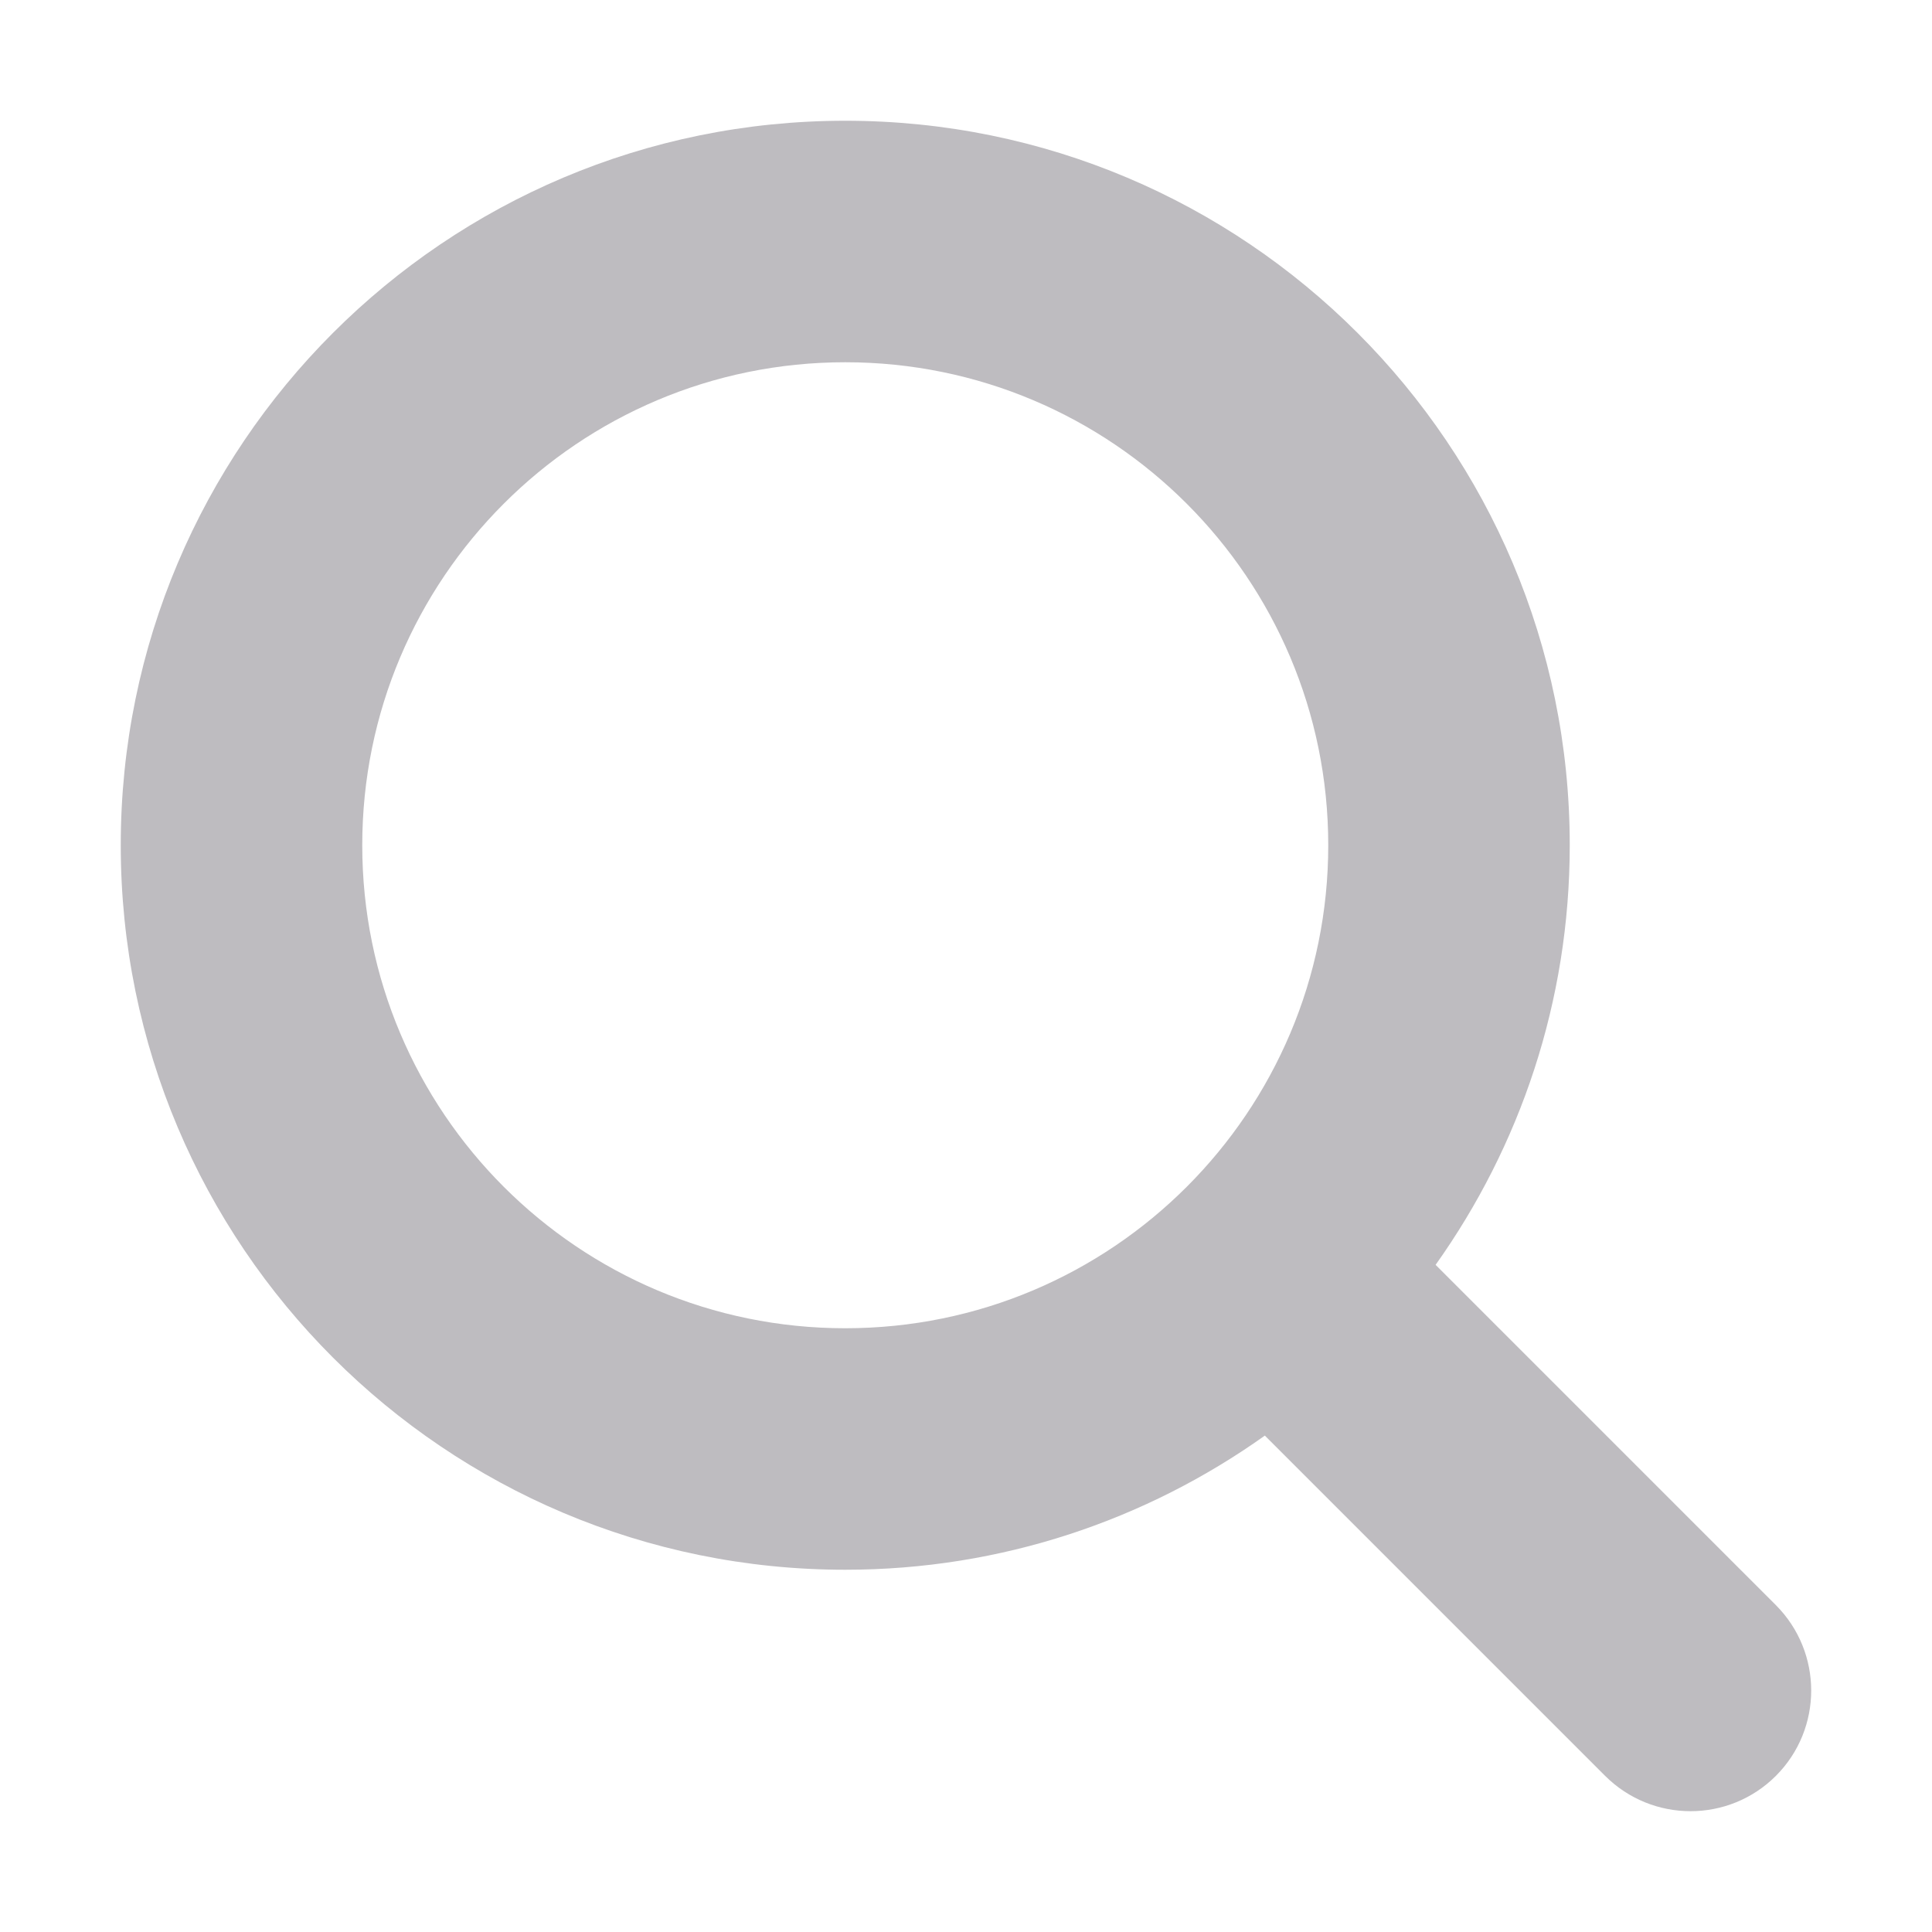
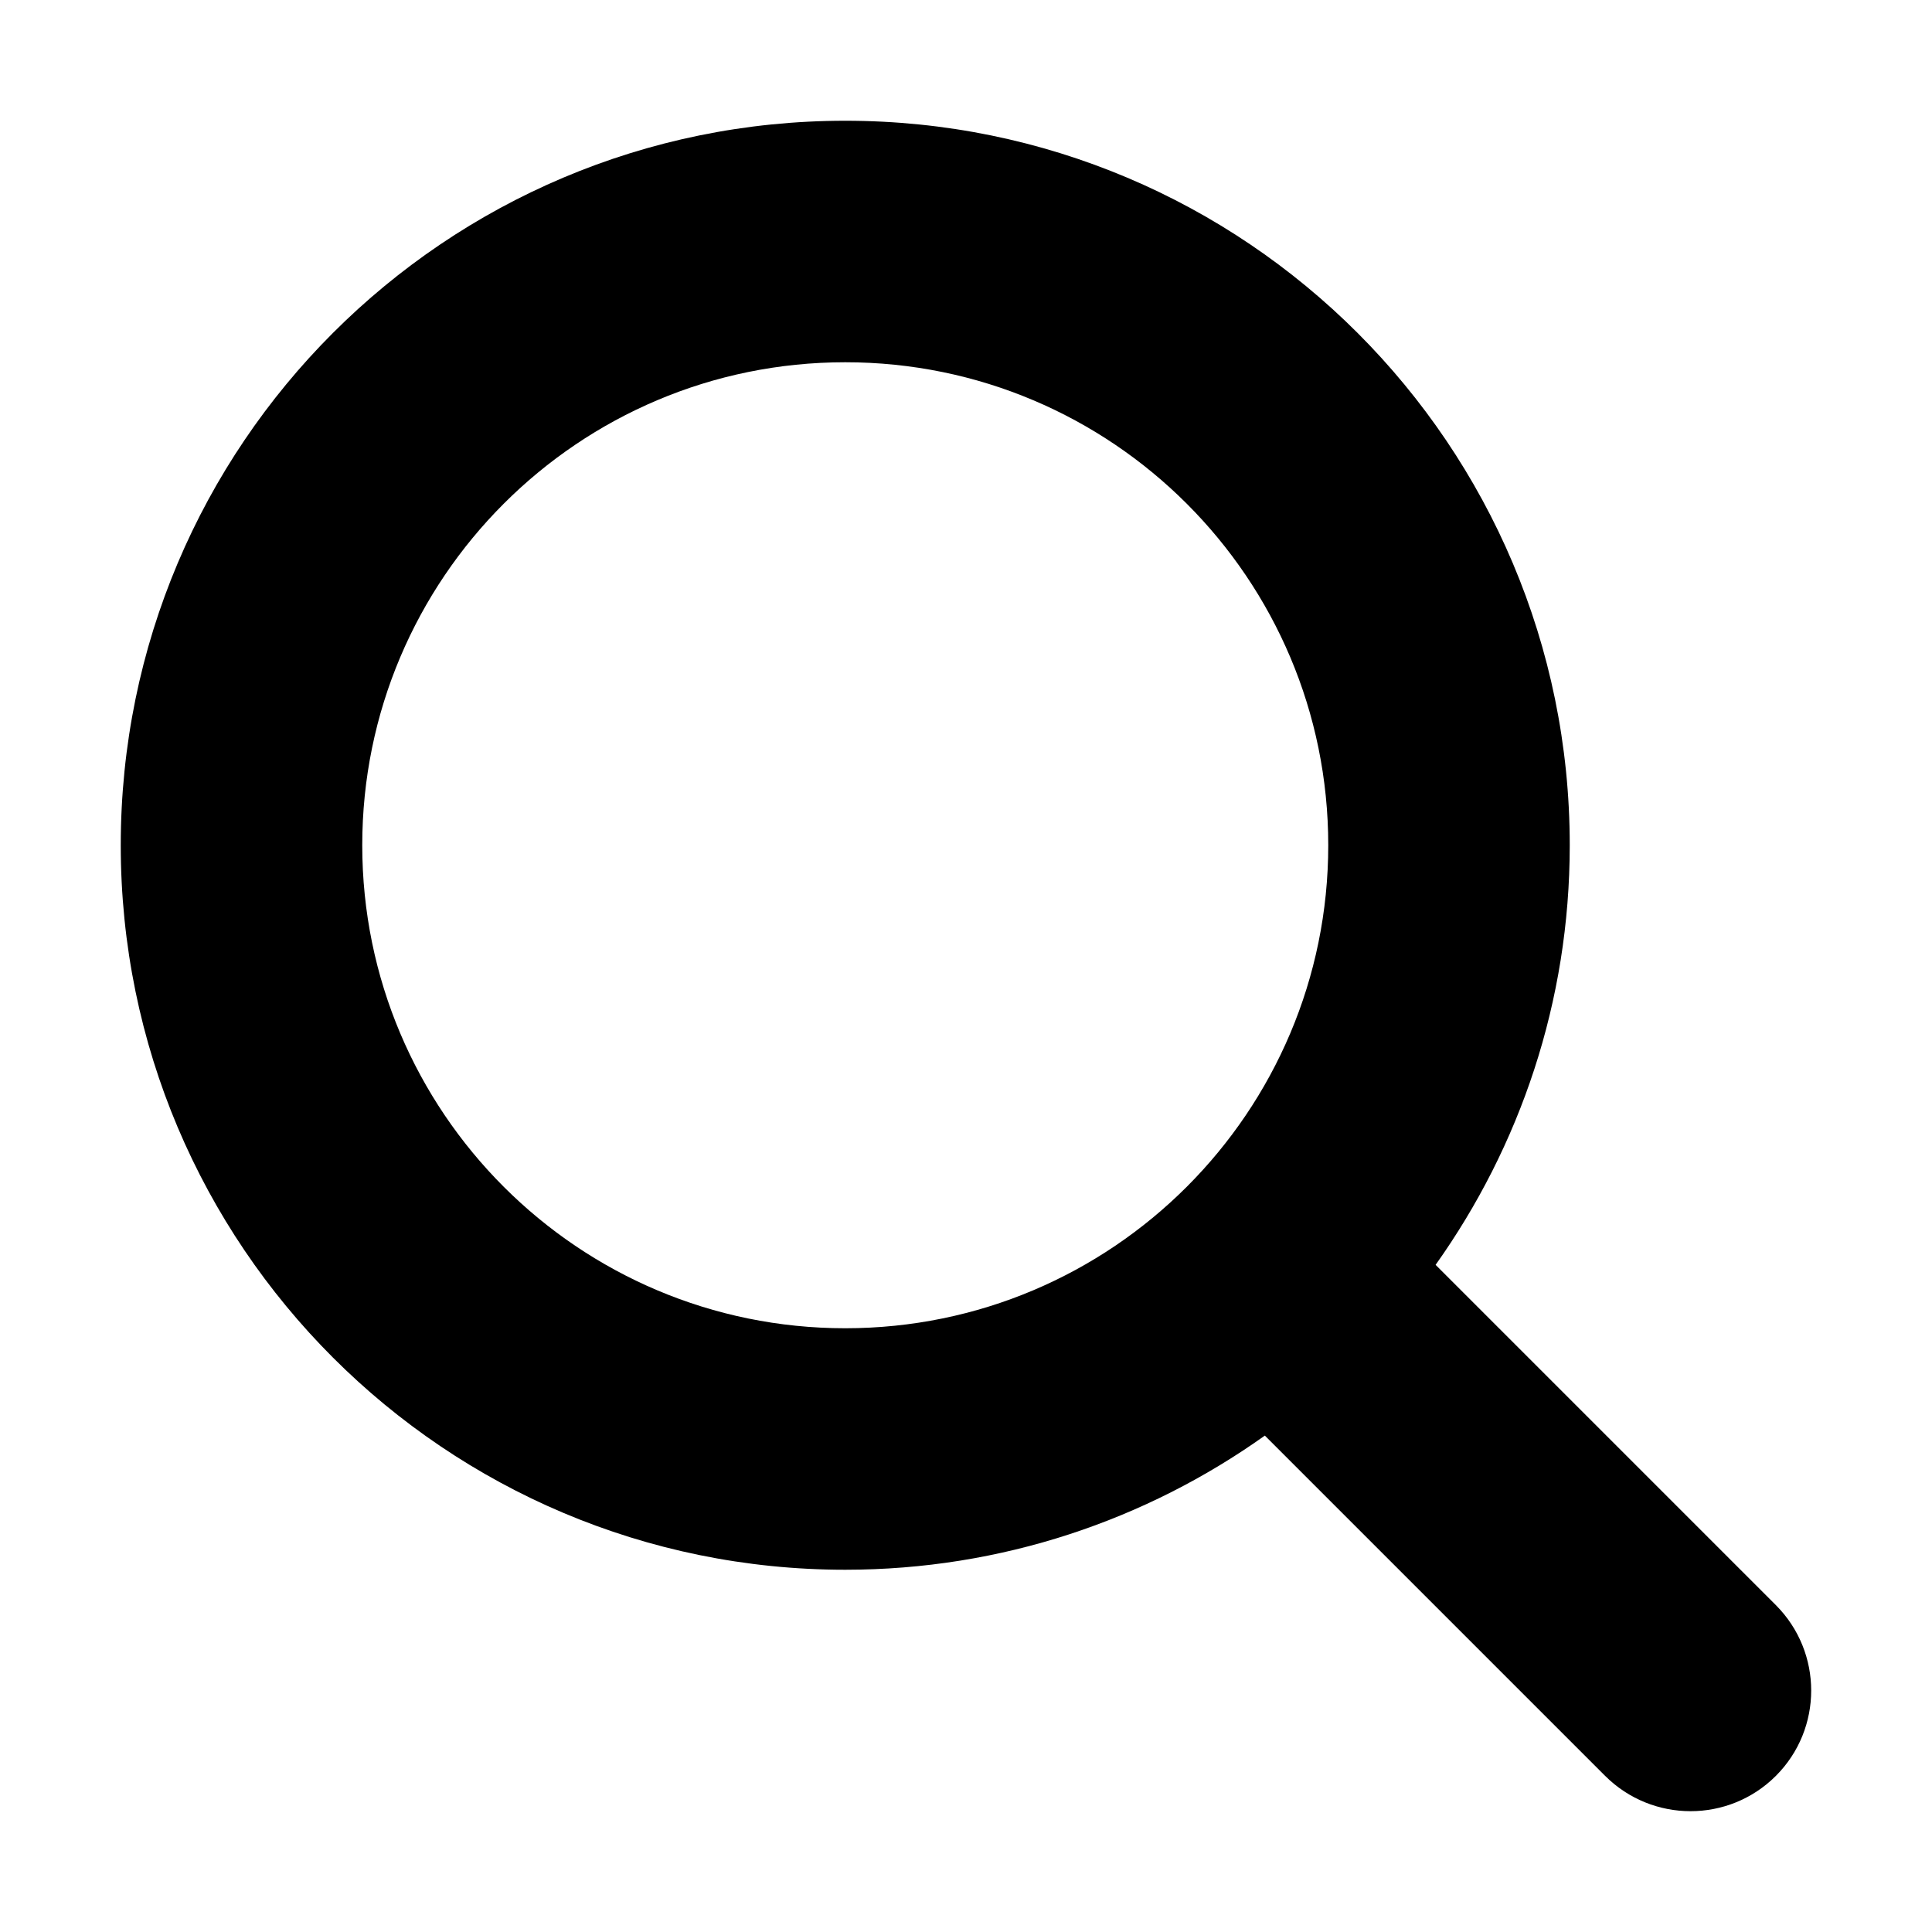
<svg xmlns="http://www.w3.org/2000/svg" width="16" height="16" viewBox="0 0 16 16" fill="none">
-   <path d="M7 1C10.314 1 13 3.686 13 7C13 8.296 12.587 9.494 11.889 10.475L14.707 13.293C15.097 13.684 15.097 14.317 14.707 14.707C14.317 15.097 13.684 15.097 13.293 14.707L10.475 11.889C9.494 12.587 8.296 13 7 13C3.686 13 1 10.314 1 7C1 3.686 3.686 1 7 1ZM7 3C4.791 3 3 4.791 3 7C3 9.209 4.791 11 7 11C9.209 11 11 9.209 11 7C11 4.791 9.209 3 7 3Z" fill="#BEBCC0" />
+   <path d="M7 1C10.314 1 13 3.686 13 7C13 8.296 12.587 9.494 11.889 10.475L14.707 13.293C15.097 13.684 15.097 14.317 14.707 14.707C14.317 15.097 13.684 15.097 13.293 14.707L10.475 11.889C9.494 12.587 8.296 13 7 13C3.686 13 1 10.314 1 7C1 3.686 3.686 1 7 1ZM7 3C4.791 3 3 4.791 3 7C3 9.209 4.791 11 7 11C9.209 11 11 9.209 11 7C11 4.791 9.209 3 7 3Z" fill="currentColor" />
</svg>
